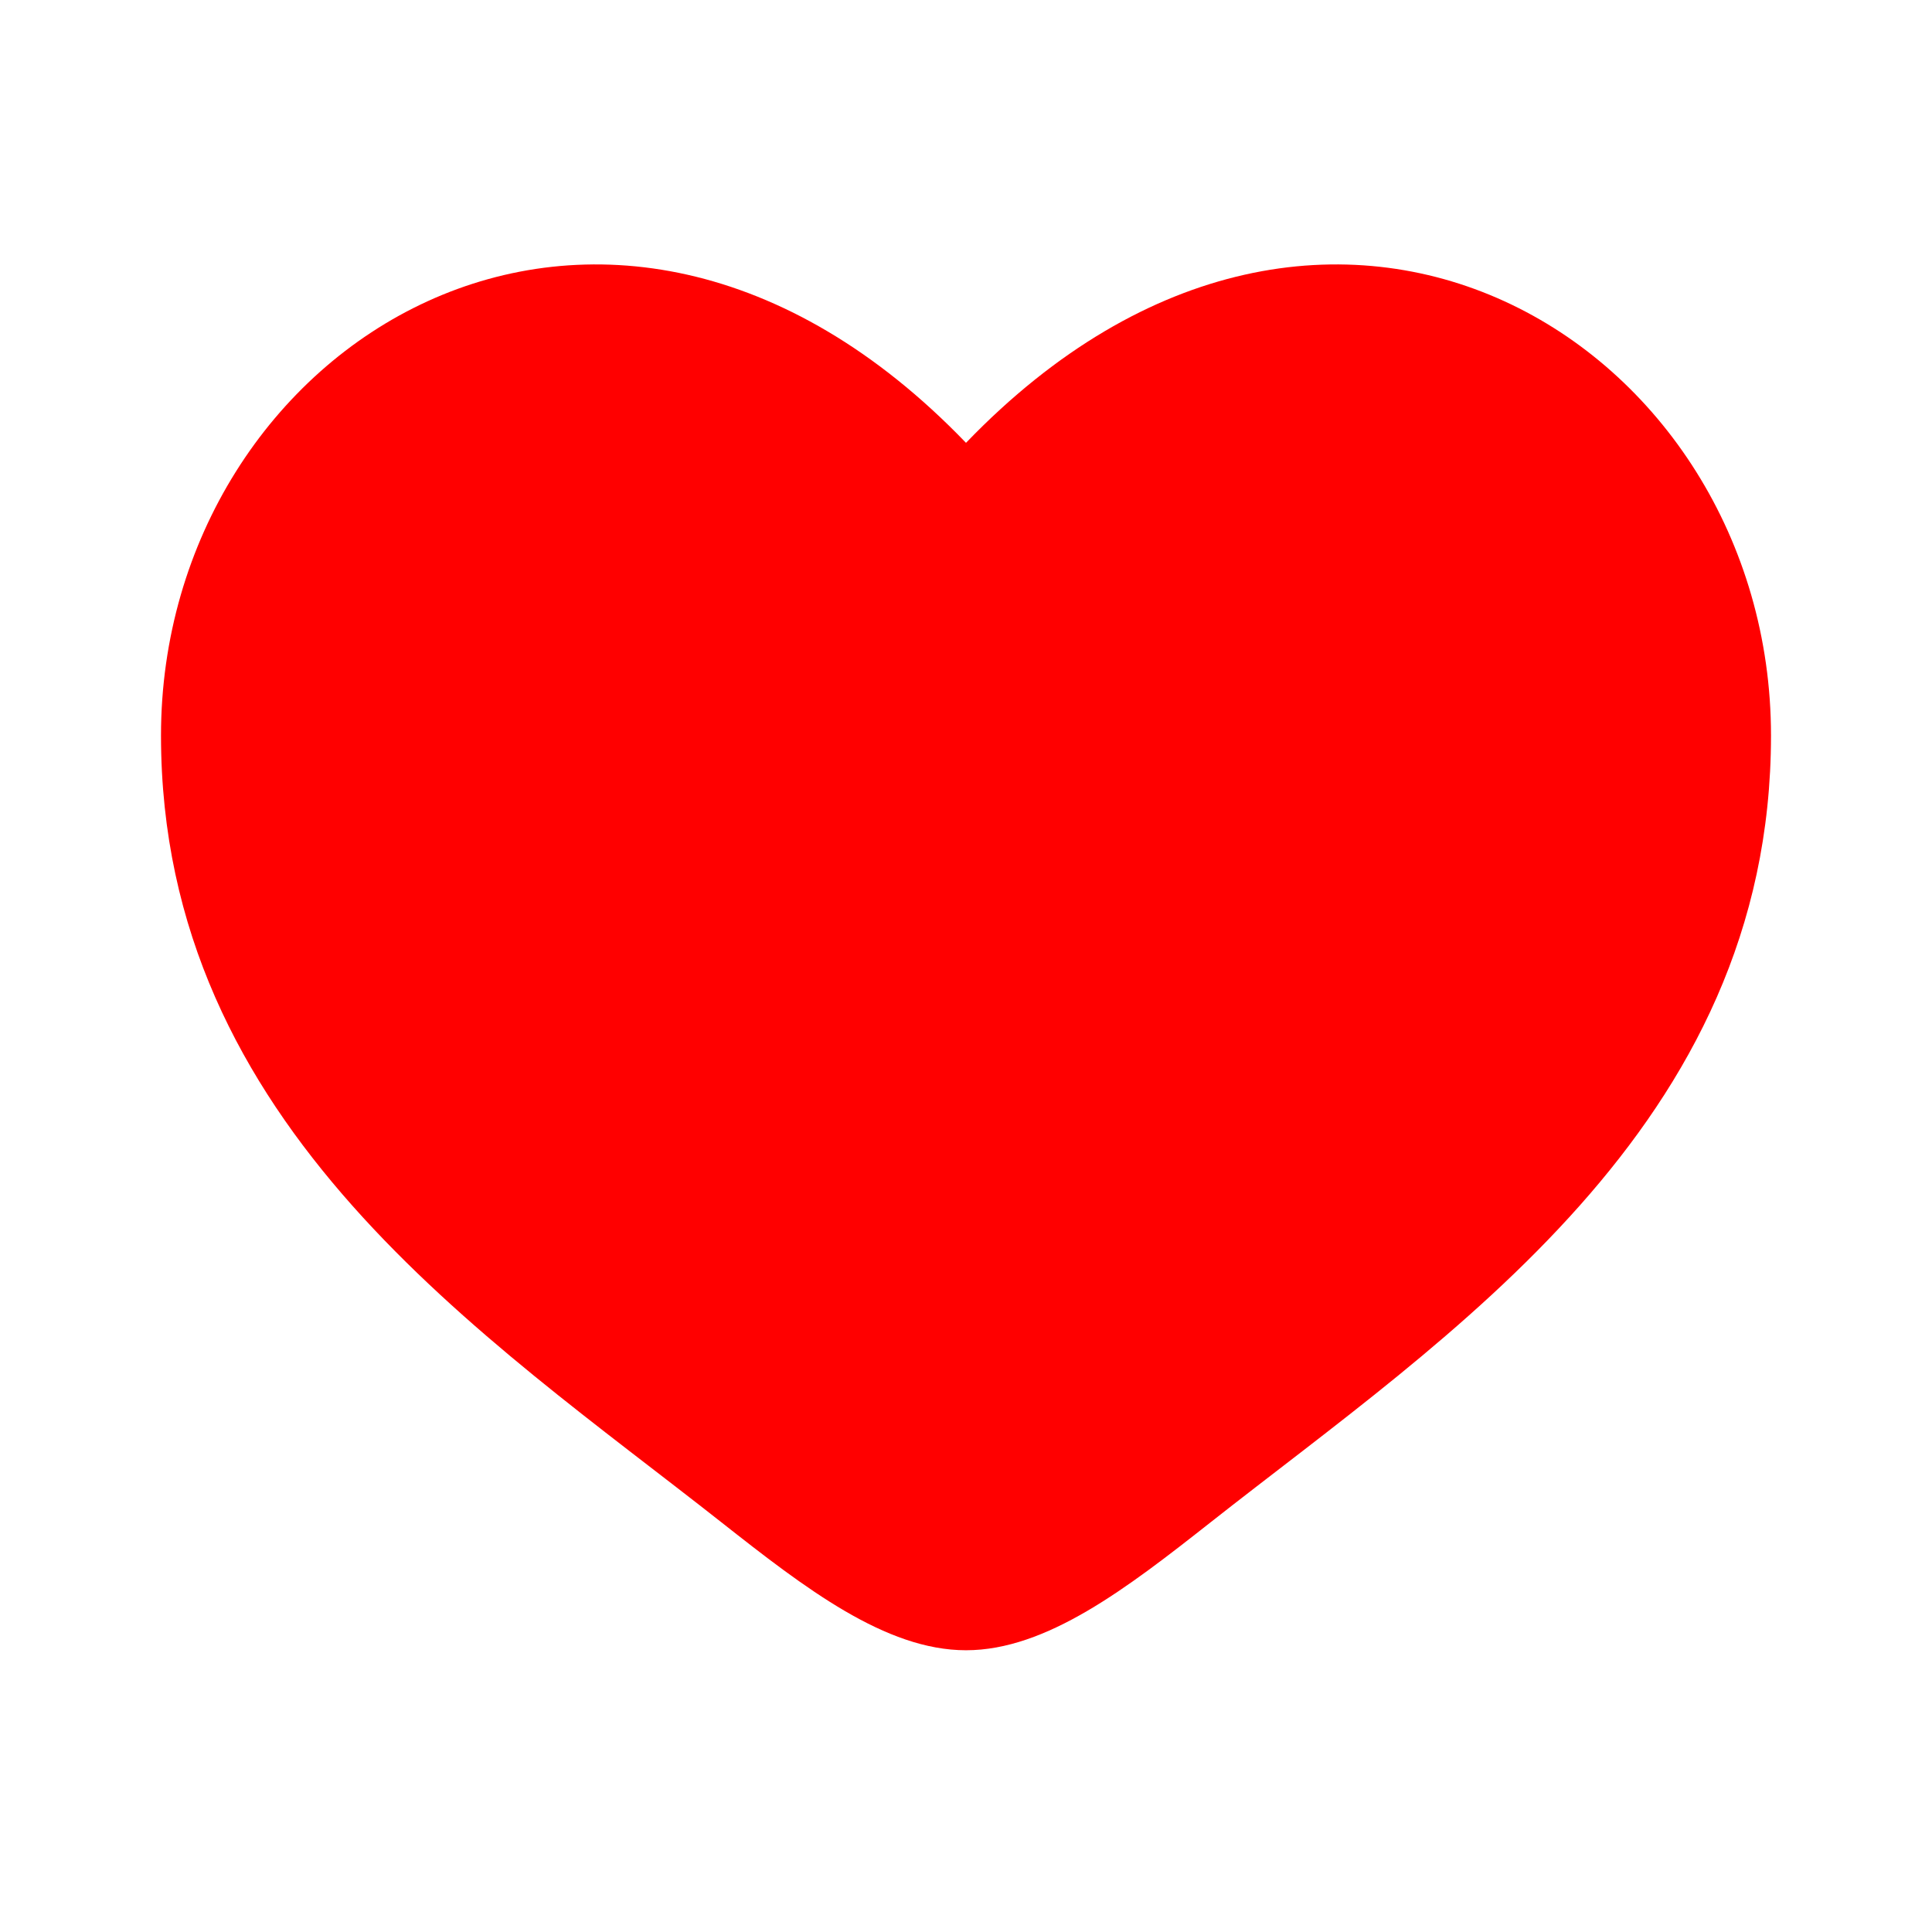
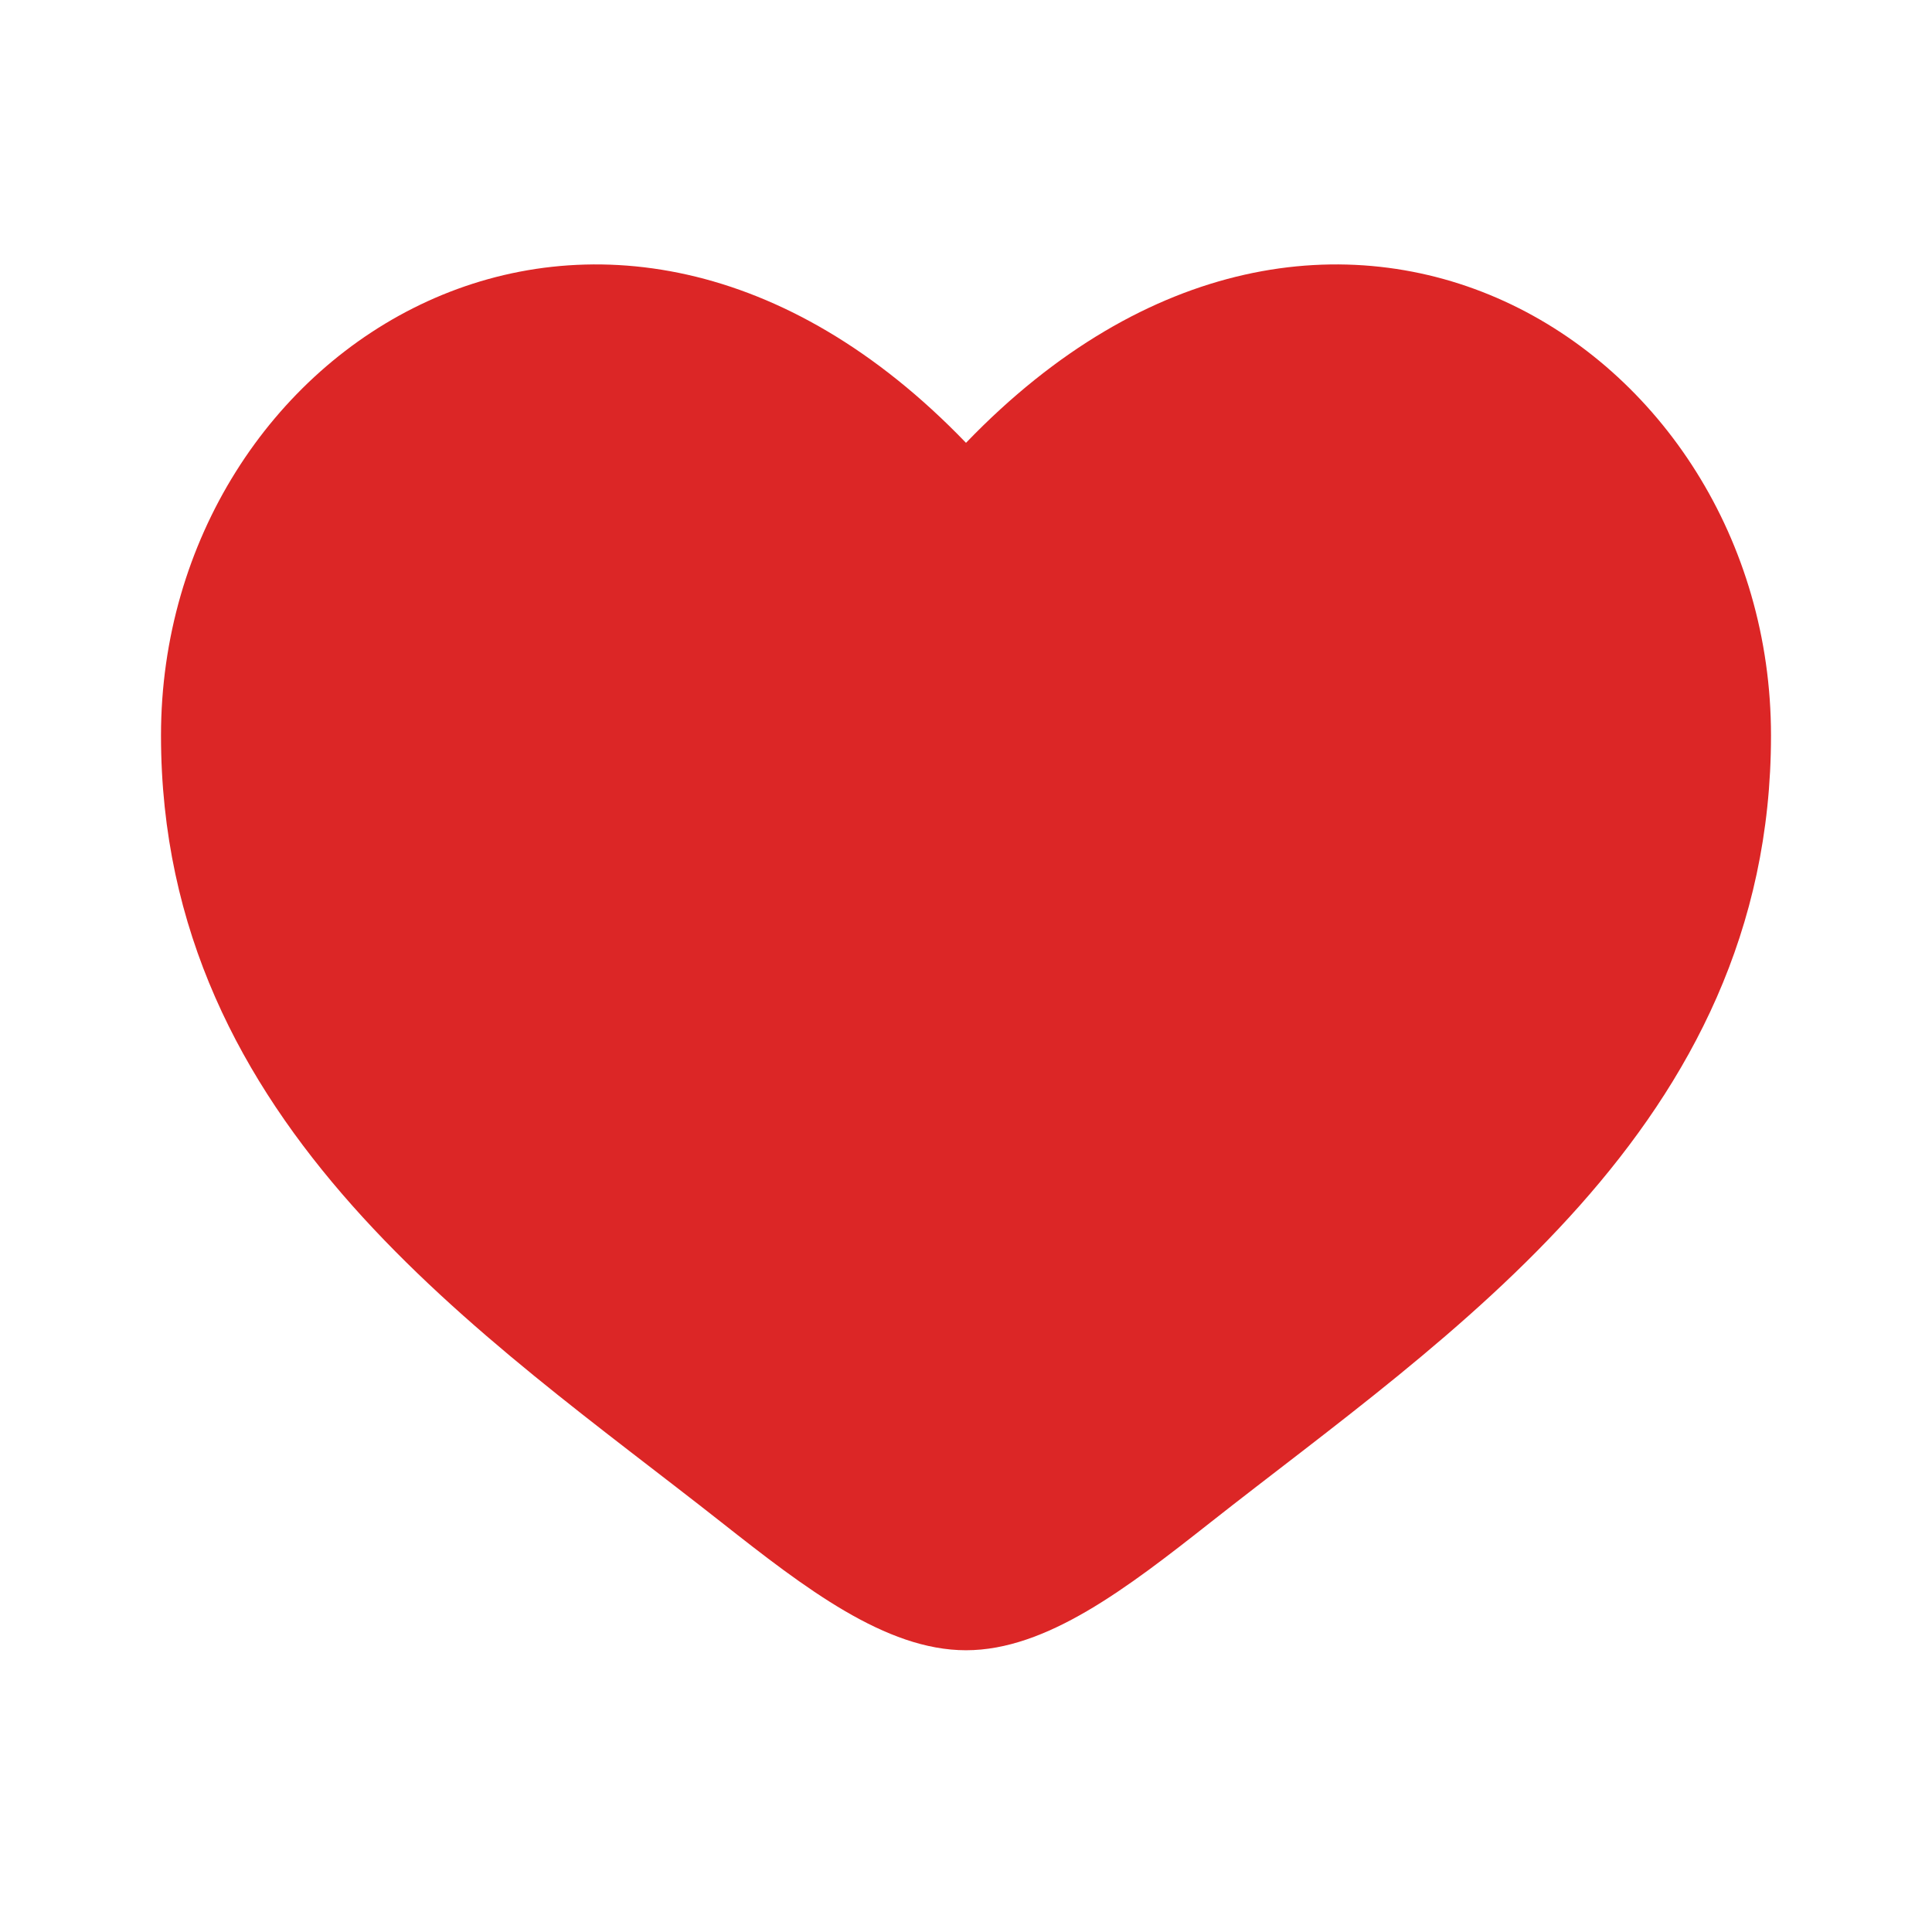
<svg xmlns="http://www.w3.org/2000/svg" width="800px" height="800px" viewBox="0 0 24 24" fill="">
-   <path d="M2 9.137C2 14 6.019 16.591 8.962 18.911C10 19.729 11 20.5 12 20.5C13 20.5 14 19.729 15.038 18.911C17.981 16.591 22 14 22 9.137C22 4.274 16.5 0.825 12 5.501C7.5 0.825 2 4.274 2 9.137Z" fill="#FF0000" />
+   <path d="M2 9.137C2 14 6.019 16.591 8.962 18.911C10 19.729 11 20.5 12 20.5C13 20.5 14 19.729 15.038 18.911C17.981 16.591 22 14 22 9.137C22 4.274 16.5 0.825 12 5.501C7.5 0.825 2 4.274 2 9.137Z" fill="#DC2626" />
</svg>
